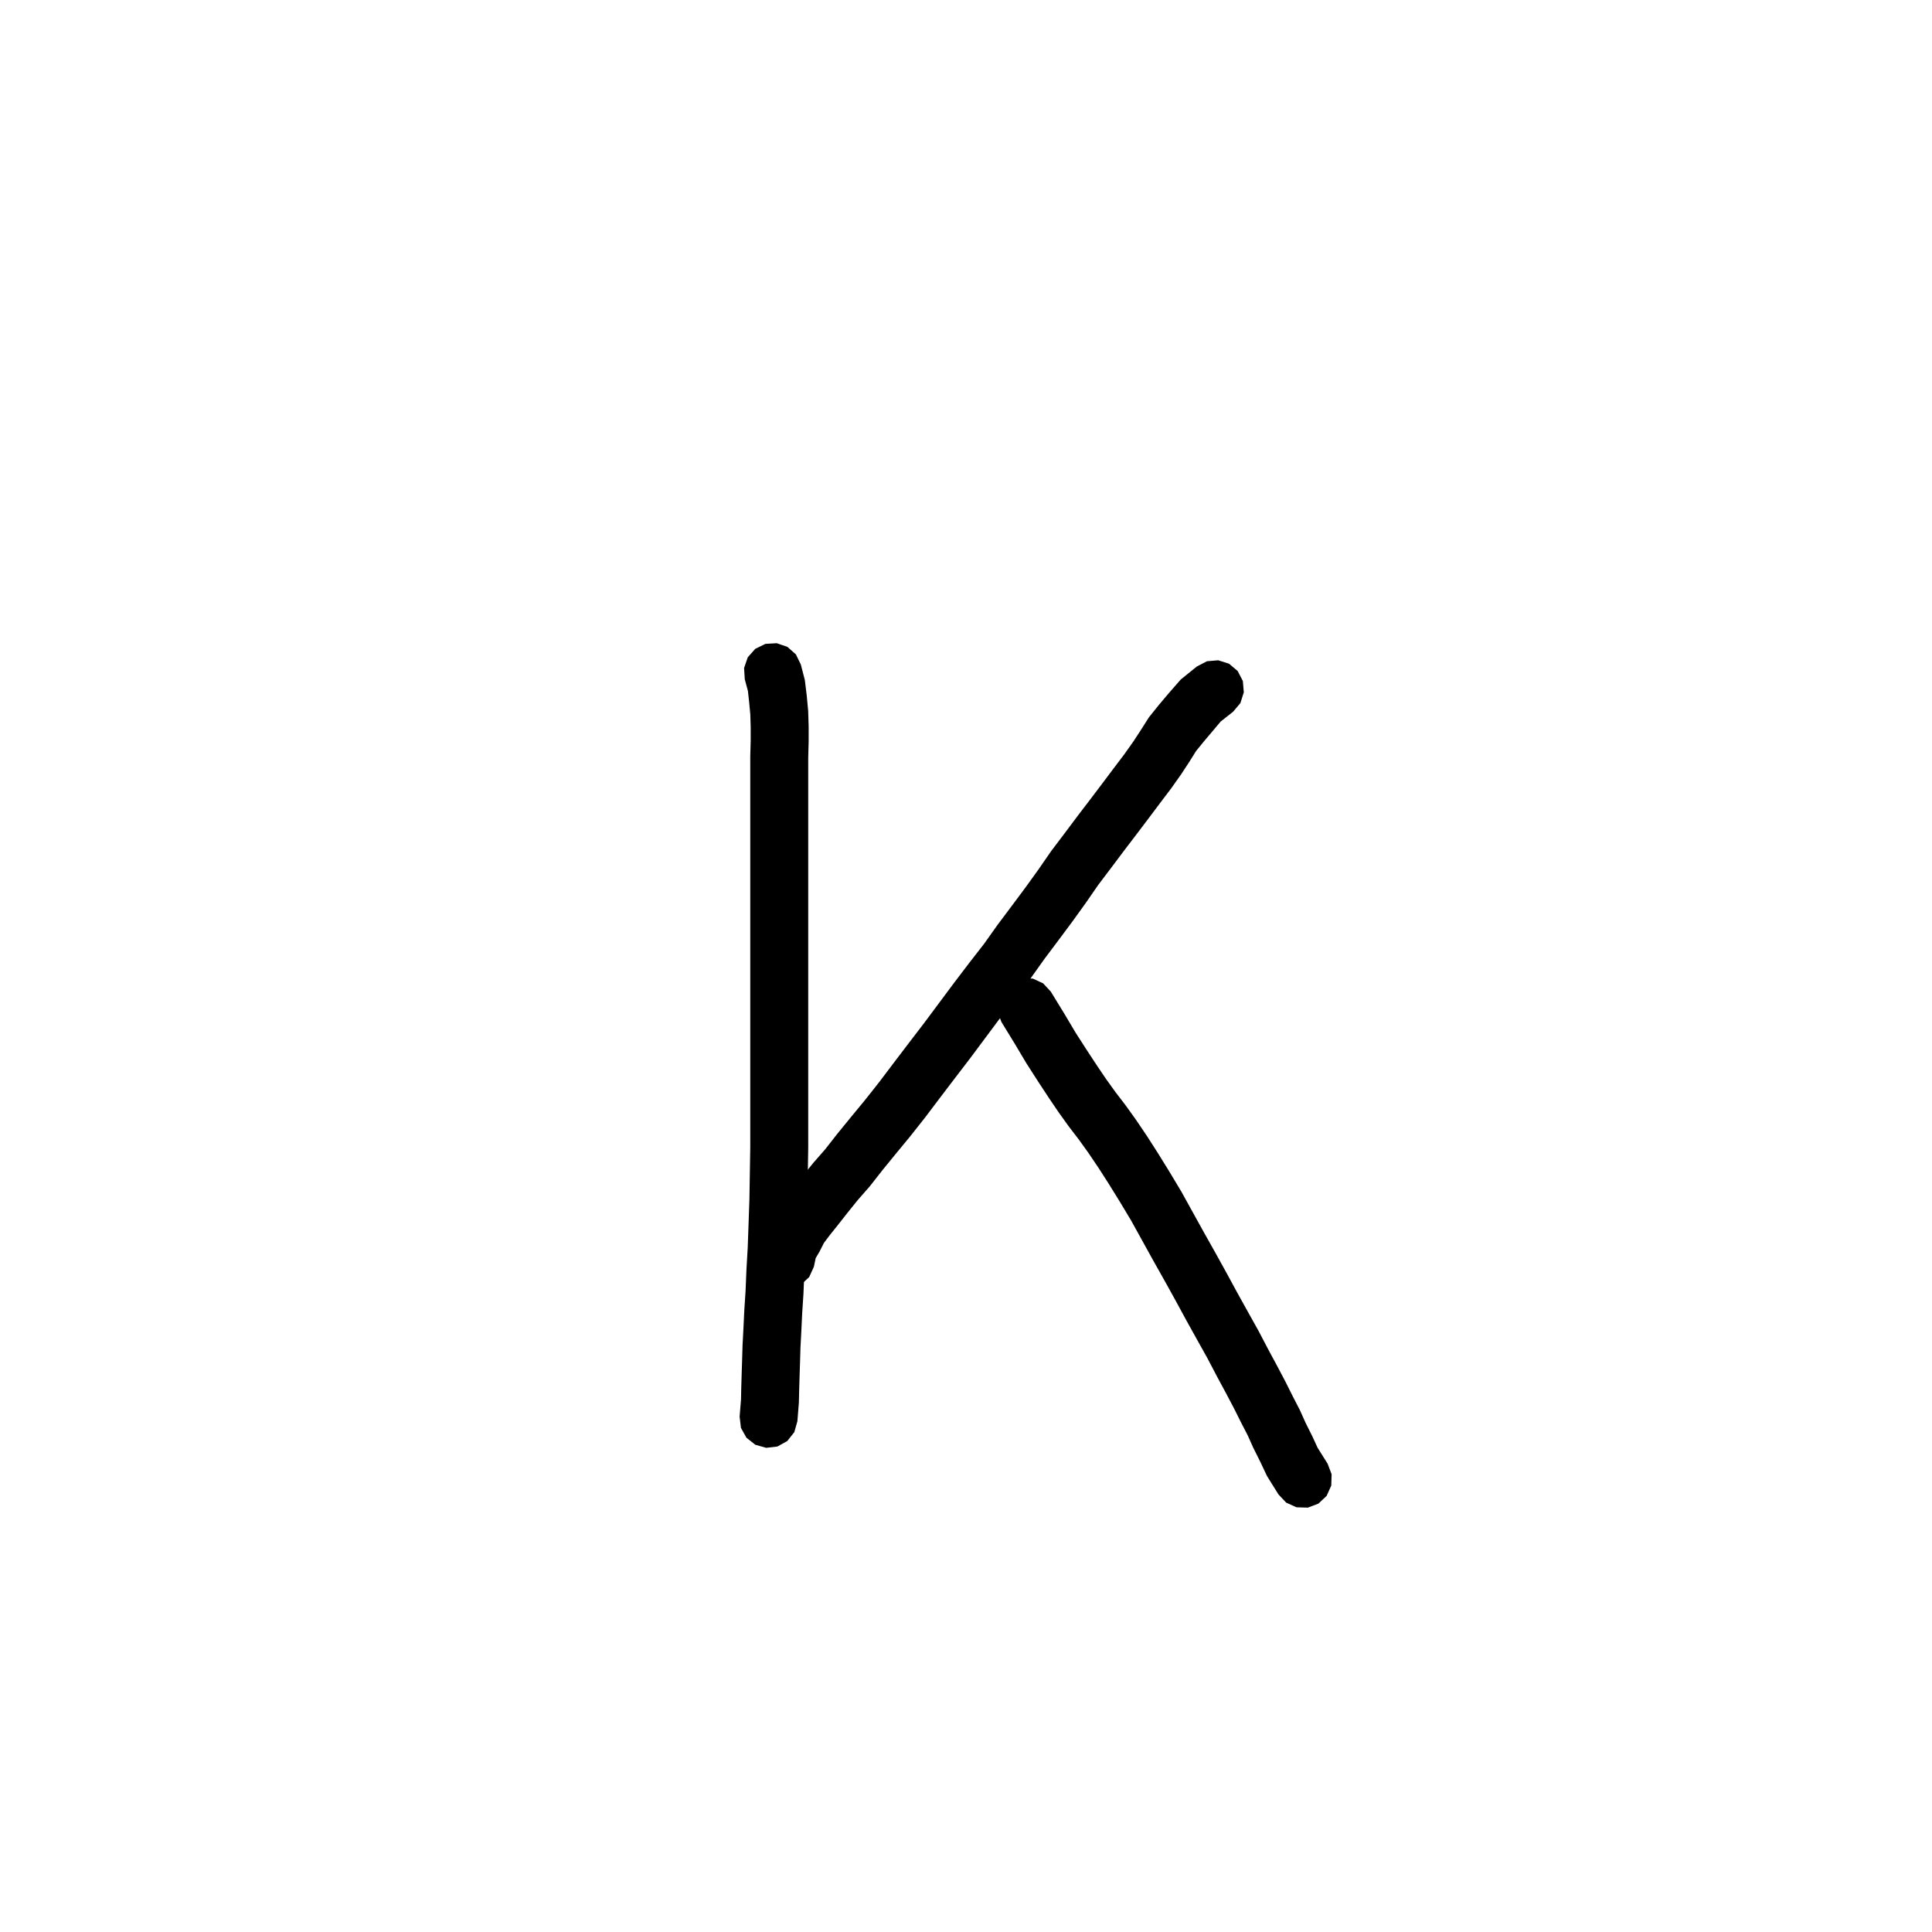
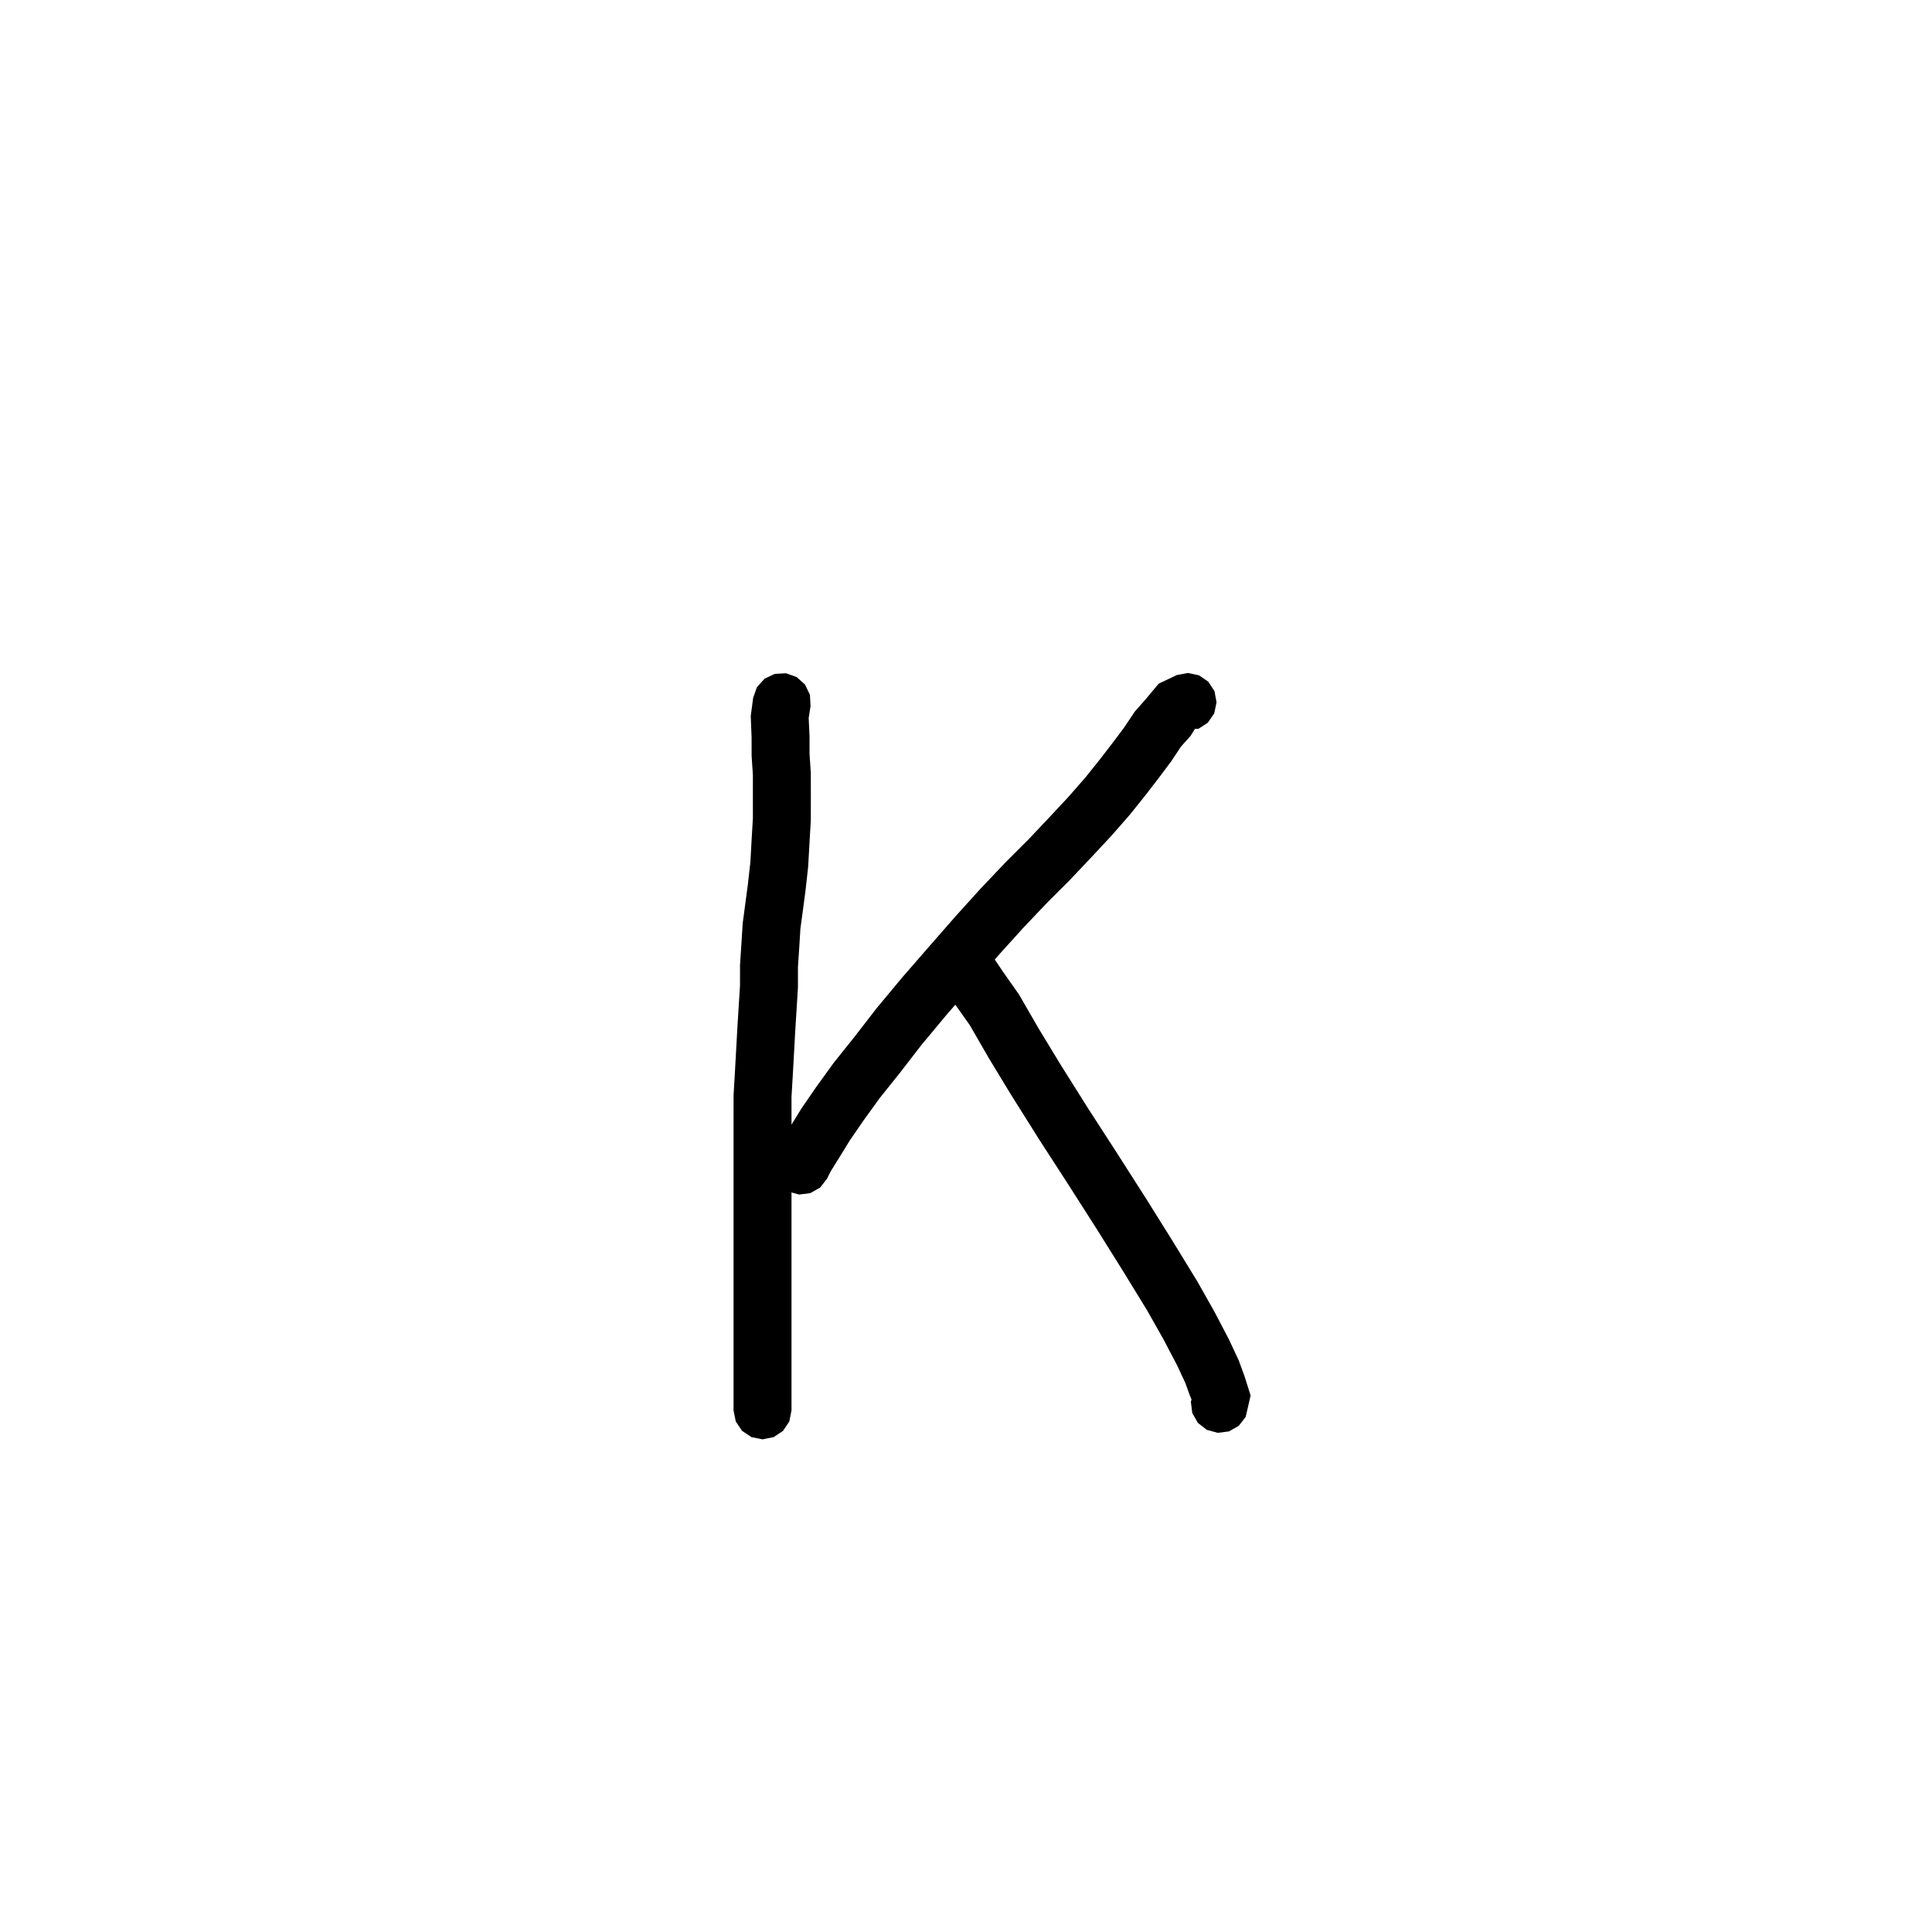
<svg xmlns="http://www.w3.org/2000/svg" viewBox="0 0 300 300" width="300" height="300">
-   <path d="M 115.648 105.479 L 116.135 107.286 L 116.325 109.004 L 116.508 110.943 L 116.567 112.935 L 116.567 115.002 L 116.5 117.476 L 116.5 120.267 L 116.5 123.267 L 116.5 126.667 L 116.5 130.333 L 116.5 134.267 L 116.5 138.4 L 116.5 142.733 L 116.5 147.133 L 116.5 151.6 L 116.5 156.133 L 116.5 160.667 L 116.5 165.133 L 116.5 169.6 L 116.5 173.933 L 116.5 178.164 L 116.434 182.26 L 116.368 186.219 L 116.236 190.042 L 116.105 193.725 L 115.906 197.178 L 115.773 200.43 L 115.574 203.478 L 115.439 206.309 L 115.304 208.879 L 115.235 211.195 L 115.169 213.259 L 115.102 215.48 L 115.063 217.302 L 114.848 219.974 L 115.052 221.718 L 115.908 223.251 L 117.285 224.34 L 118.974 224.819 L 120.718 224.615 L 122.251 223.759 L 123.34 222.381 L 123.819 220.692 L 124.048 217.809 L 124.098 215.72 L 124.164 213.541 L 124.231 211.472 L 124.296 209.254 L 124.428 206.758 L 124.559 203.989 L 124.76 200.903 L 124.894 197.623 L 125.095 194.141 L 125.231 190.358 L 125.365 186.448 L 125.433 182.407 L 125.5 178.236 L 125.5 173.933 L 125.5 169.6 L 125.5 165.133 L 125.5 160.667 L 125.5 156.133 L 125.5 151.6 L 125.5 147.133 L 125.5 142.733 L 125.5 138.4 L 125.5 134.267 L 125.5 130.333 L 125.5 126.667 L 125.5 123.267 L 125.5 120.267 L 125.5 117.591 L 125.566 115.131 L 125.566 112.798 L 125.492 110.39 L 125.275 108.062 L 124.976 105.602 L 124.352 103.188 L 123.582 101.61 L 122.267 100.446 L 120.607 99.875 L 118.855 99.981 L 117.277 100.751 L 116.113 102.066 L 115.541 103.726 Z" fill="black" fill-rule="nonzero" />
-   <path d="M 185.856 103.486 L 183.351 105.509 L 181.511 107.612 L 179.999 109.399 L 178.41 111.378 L 177.148 113.367 L 175.951 115.194 L 174.573 117.136 L 172.94 119.292 L 171.139 121.692 L 169.284 124.144 L 167.344 126.685 L 165.339 129.36 L 163.22 132.164 L 161.257 135.005 L 159.237 137.807 L 157.128 140.64 L 154.899 143.613 L 152.79 146.58 L 150.5 149.523 L 148.138 152.627 L 145.791 155.779 L 143.476 158.888 L 141.09 162.003 L 138.748 165.081 L 136.506 168.048 L 134.298 170.84 L 132.121 173.479 L 130.019 176.056 L 128.131 178.467 L 126.29 180.57 L 124.547 182.729 L 123.073 184.605 L 121.703 186.319 L 120.317 188.215 L 119.293 190.155 L 118.228 192.207 L 117.62 194.636 L 117.559 196.391 L 118.174 198.035 L 119.371 199.319 L 120.969 200.047 L 122.724 200.108 L 124.369 199.493 L 125.653 198.295 L 126.38 196.697 L 126.661 195.349 L 127.24 194.379 L 127.949 192.985 L 128.831 191.814 L 130.127 190.195 L 131.586 188.337 L 133.177 186.364 L 135.069 184.199 L 137.047 181.678 L 139.079 179.188 L 141.302 176.493 L 143.627 173.552 L 145.919 170.519 L 148.243 167.464 L 150.657 164.312 L 153.009 161.154 L 155.329 158.04 L 157.633 155.01 L 160.01 151.954 L 162.167 148.921 L 164.338 146.027 L 166.497 143.126 L 168.61 140.195 L 170.514 137.436 L 172.528 134.774 L 174.522 132.115 L 176.449 129.59 L 178.327 127.108 L 180.127 124.708 L 181.827 122.464 L 183.382 120.272 L 184.719 118.233 L 185.724 116.622 L 186.935 115.134 L 188.356 113.455 L 189.538 112.046 L 191.478 110.514 L 192.609 109.171 L 193.139 107.497 L 192.989 105.748 L 192.181 104.189 L 190.837 103.058 L 189.164 102.528 L 187.414 102.678 Z" fill="black" fill-rule="nonzero" />
-   <path d="M 155.497 158.685 L 157.593 162.105 L 159.372 165.098 L 161.227 167.986 L 162.922 170.563 L 164.377 172.71 L 165.986 174.948 L 167.519 176.948 L 168.973 178.97 L 170.574 181.34 L 172.192 183.864 L 173.89 186.608 L 175.634 189.513 L 177.329 192.578 L 179.07 195.726 L 180.87 198.926 L 182.588 202.03 L 184.256 205.1 L 185.935 208.123 L 187.509 210.942 L 188.959 213.71 L 190.363 216.318 L 191.598 218.658 L 192.721 220.904 L 193.748 222.892 L 194.603 224.799 L 195.683 226.96 L 196.736 229.19 L 198.517 232.052 L 199.721 233.33 L 201.321 234.051 L 203.076 234.105 L 204.718 233.483 L 205.997 232.279 L 206.718 230.679 L 206.772 228.924 L 206.149 227.282 L 204.598 224.81 L 203.784 223.04 L 202.731 220.935 L 201.852 218.975 L 200.746 216.83 L 199.602 214.542 L 198.304 212.082 L 196.908 209.49 L 195.424 206.658 L 193.798 203.744 L 192.144 200.766 L 190.479 197.703 L 188.73 194.541 L 186.93 191.341 L 185.204 188.222 L 183.433 185.02 L 181.576 181.925 L 179.808 179.069 L 178.093 176.393 L 176.361 173.83 L 174.747 171.585 L 173.214 169.585 L 171.756 167.557 L 170.411 165.571 L 168.773 163.081 L 167.028 160.368 L 165.296 157.451 L 163.17 153.982 L 161.978 152.693 L 160.384 151.958 L 158.629 151.889 L 156.982 152.497 L 155.693 153.689 L 154.958 155.283 L 154.889 157.038 Z" fill="black" fill-rule="nonzero" />
+   <path d="M 116.951 108.364 L 116.576 111.167 L 116.707 114.502 L 116.709 117.355 L 116.908 120.336 L 116.906 123.8 L 116.908 127.068 L 116.714 130.343 L 116.522 133.826 L 116.139 137.259 L 115.746 140.205 L 115.327 143.367 L 115.116 146.71 L 114.909 149.855 L 114.908 153.059 L 114.715 156.119 L 114.514 159.336 L 114.313 162.95 L 114.114 166.543 L 113.908 170.068 L 113.906 173.6 L 113.906 177.4 L 113.906 180.6 L 113.906 184 L 113.906 187.2 L 113.906 190.8 L 113.906 194 L 113.906 197.8 L 113.906 201.4 L 113.906 205.2 L 113.906 208.6 L 113.906 212 L 113.906 214.8 L 113.906 216.8 L 113.906 219 L 114.249 220.722 L 115.224 222.182 L 116.684 223.157 L 118.406 223.5 L 120.128 223.157 L 121.588 222.182 L 122.564 220.722 L 122.906 219 L 122.906 216.8 L 122.906 214.8 L 122.906 212 L 122.906 208.6 L 122.906 205.2 L 122.906 201.4 L 122.906 197.8 L 122.906 194 L 122.906 190.8 L 122.906 187.2 L 122.906 184 L 122.906 180.6 L 122.906 177.4 L 122.906 173.6 L 122.904 170.332 L 123.099 167.057 L 123.299 163.45 L 123.498 159.864 L 123.697 156.681 L 123.904 153.341 L 123.904 150.145 L 124.097 147.29 L 124.285 144.233 L 124.667 141.395 L 125.074 138.341 L 125.491 134.574 L 125.699 130.857 L 125.904 127.332 L 125.906 123.8 L 125.904 120.064 L 125.704 117.045 L 125.705 114.298 L 125.57 111.5 L 125.861 109.636 L 125.765 107.883 L 125.006 106.3 L 123.699 105.128 L 122.043 104.545 L 120.289 104.641 L 118.706 105.4 L 117.534 106.707 Z" fill="black" fill-rule="nonzero" />
+   <path d="M 182.735 104.822 L 179.928 106.153 L 177.944 108.526 L 176.227 110.473 L 174.534 112.999 L 172.824 115.277 L 170.868 117.82 L 168.558 120.708 L 165.867 123.784 L 163.126 126.719 L 159.78 130.263 L 156.182 133.861 L 152.306 137.941 L 148.443 142.21 L 144.215 147.042 L 140.179 151.683 L 136.1 156.58 L 132.668 161.02 L 129.429 165.07 L 126.73 168.805 L 124.442 172.134 L 122.779 174.833 L 121.178 177.412 L 120.381 178.988 L 119.918 180.681 L 120.137 182.423 L 121.007 183.948 L 122.394 185.025 L 124.087 185.489 L 125.829 185.269 L 127.355 184.4 L 128.431 183.012 L 128.967 181.921 L 130.434 179.567 L 131.97 177.066 L 134.083 173.995 L 136.584 170.53 L 139.745 166.58 L 143.113 162.22 L 147.033 157.517 L 150.997 152.958 L 155.17 148.19 L 158.907 144.059 L 162.63 140.139 L 166.233 136.537 L 169.686 132.881 L 172.546 129.816 L 175.454 126.492 L 177.945 123.38 L 179.989 120.723 L 181.878 118.201 L 183.386 115.927 L 184.869 114.274 L 185.551 113.181 L 186.078 113.178 L 187.549 112.221 L 188.542 110.773 L 188.906 109.055 L 188.584 107.329 L 187.627 105.857 L 186.179 104.864 L 184.461 104.5 Z" fill="black" fill-rule="nonzero" />
+   <path d="M 147.524 154.413 L 146.983 153.605 L 148.268 155.905 L 150.595 159.193 L 153.535 164.294 L 156.98 169.969 L 161.412 177.019 L 165.821 183.833 L 170.403 191.005 L 174.38 197.369 L 178.135 203.494 L 180.656 207.955 L 182.781 212.012 L 184.062 214.753 L 184.764 216.701 L 185.285 217.97 L 185.381 215.988 L 184.918 217.681 L 185.137 219.423 L 186.007 220.948 L 187.394 222.025 L 189.087 222.489 L 190.829 222.269 L 192.355 221.4 L 193.431 220.012 L 194.194 216.697 L 193.249 213.699 L 192.351 211.247 L 190.831 207.988 L 188.557 203.645 L 185.878 198.906 L 182.032 192.631 L 178.01 186.195 L 173.392 178.967 L 169 172.18 L 164.632 165.231 L 161.278 159.706 L 158.217 154.407 L 155.745 150.895 L 153.163 147.062 L 149.289 145.587 L 147.533 145.586 L 145.91 146.256 L 144.667 147.496 L 143.994 149.117 L 143.992 150.873 L 144.662 152.496 L 145.902 153.739 Z" fill="black" fill-rule="nonzero" />
</svg>
